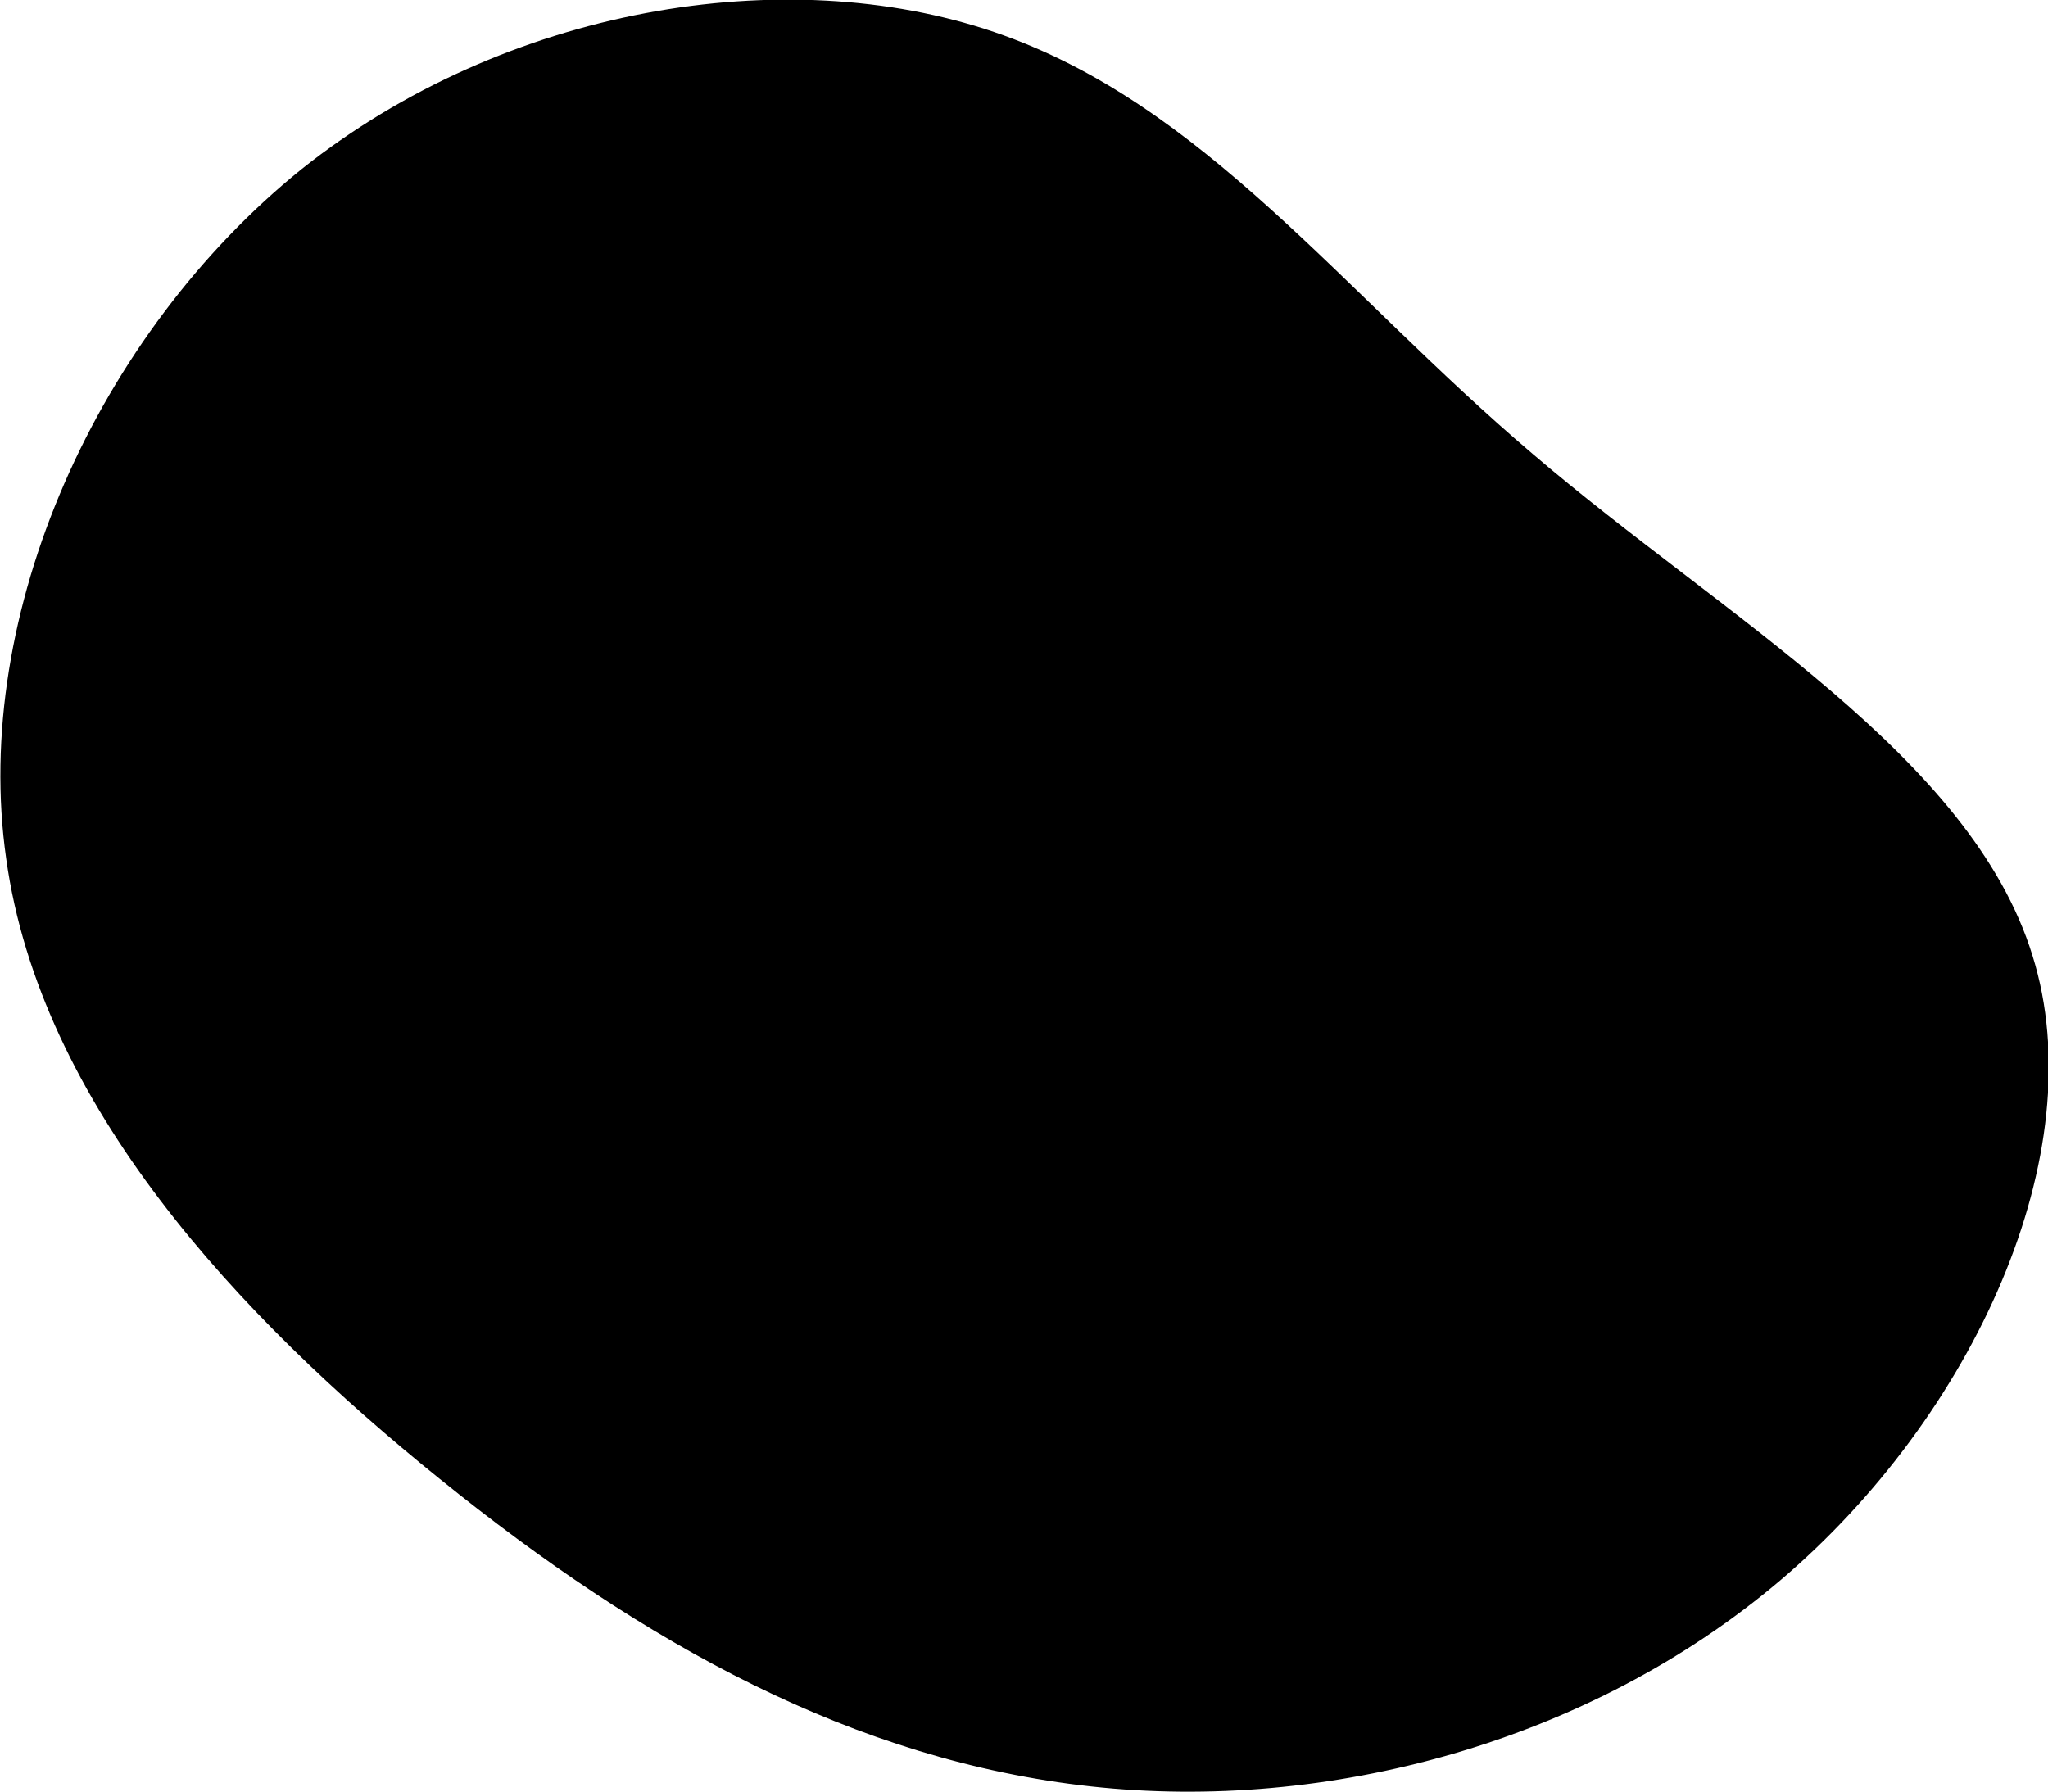
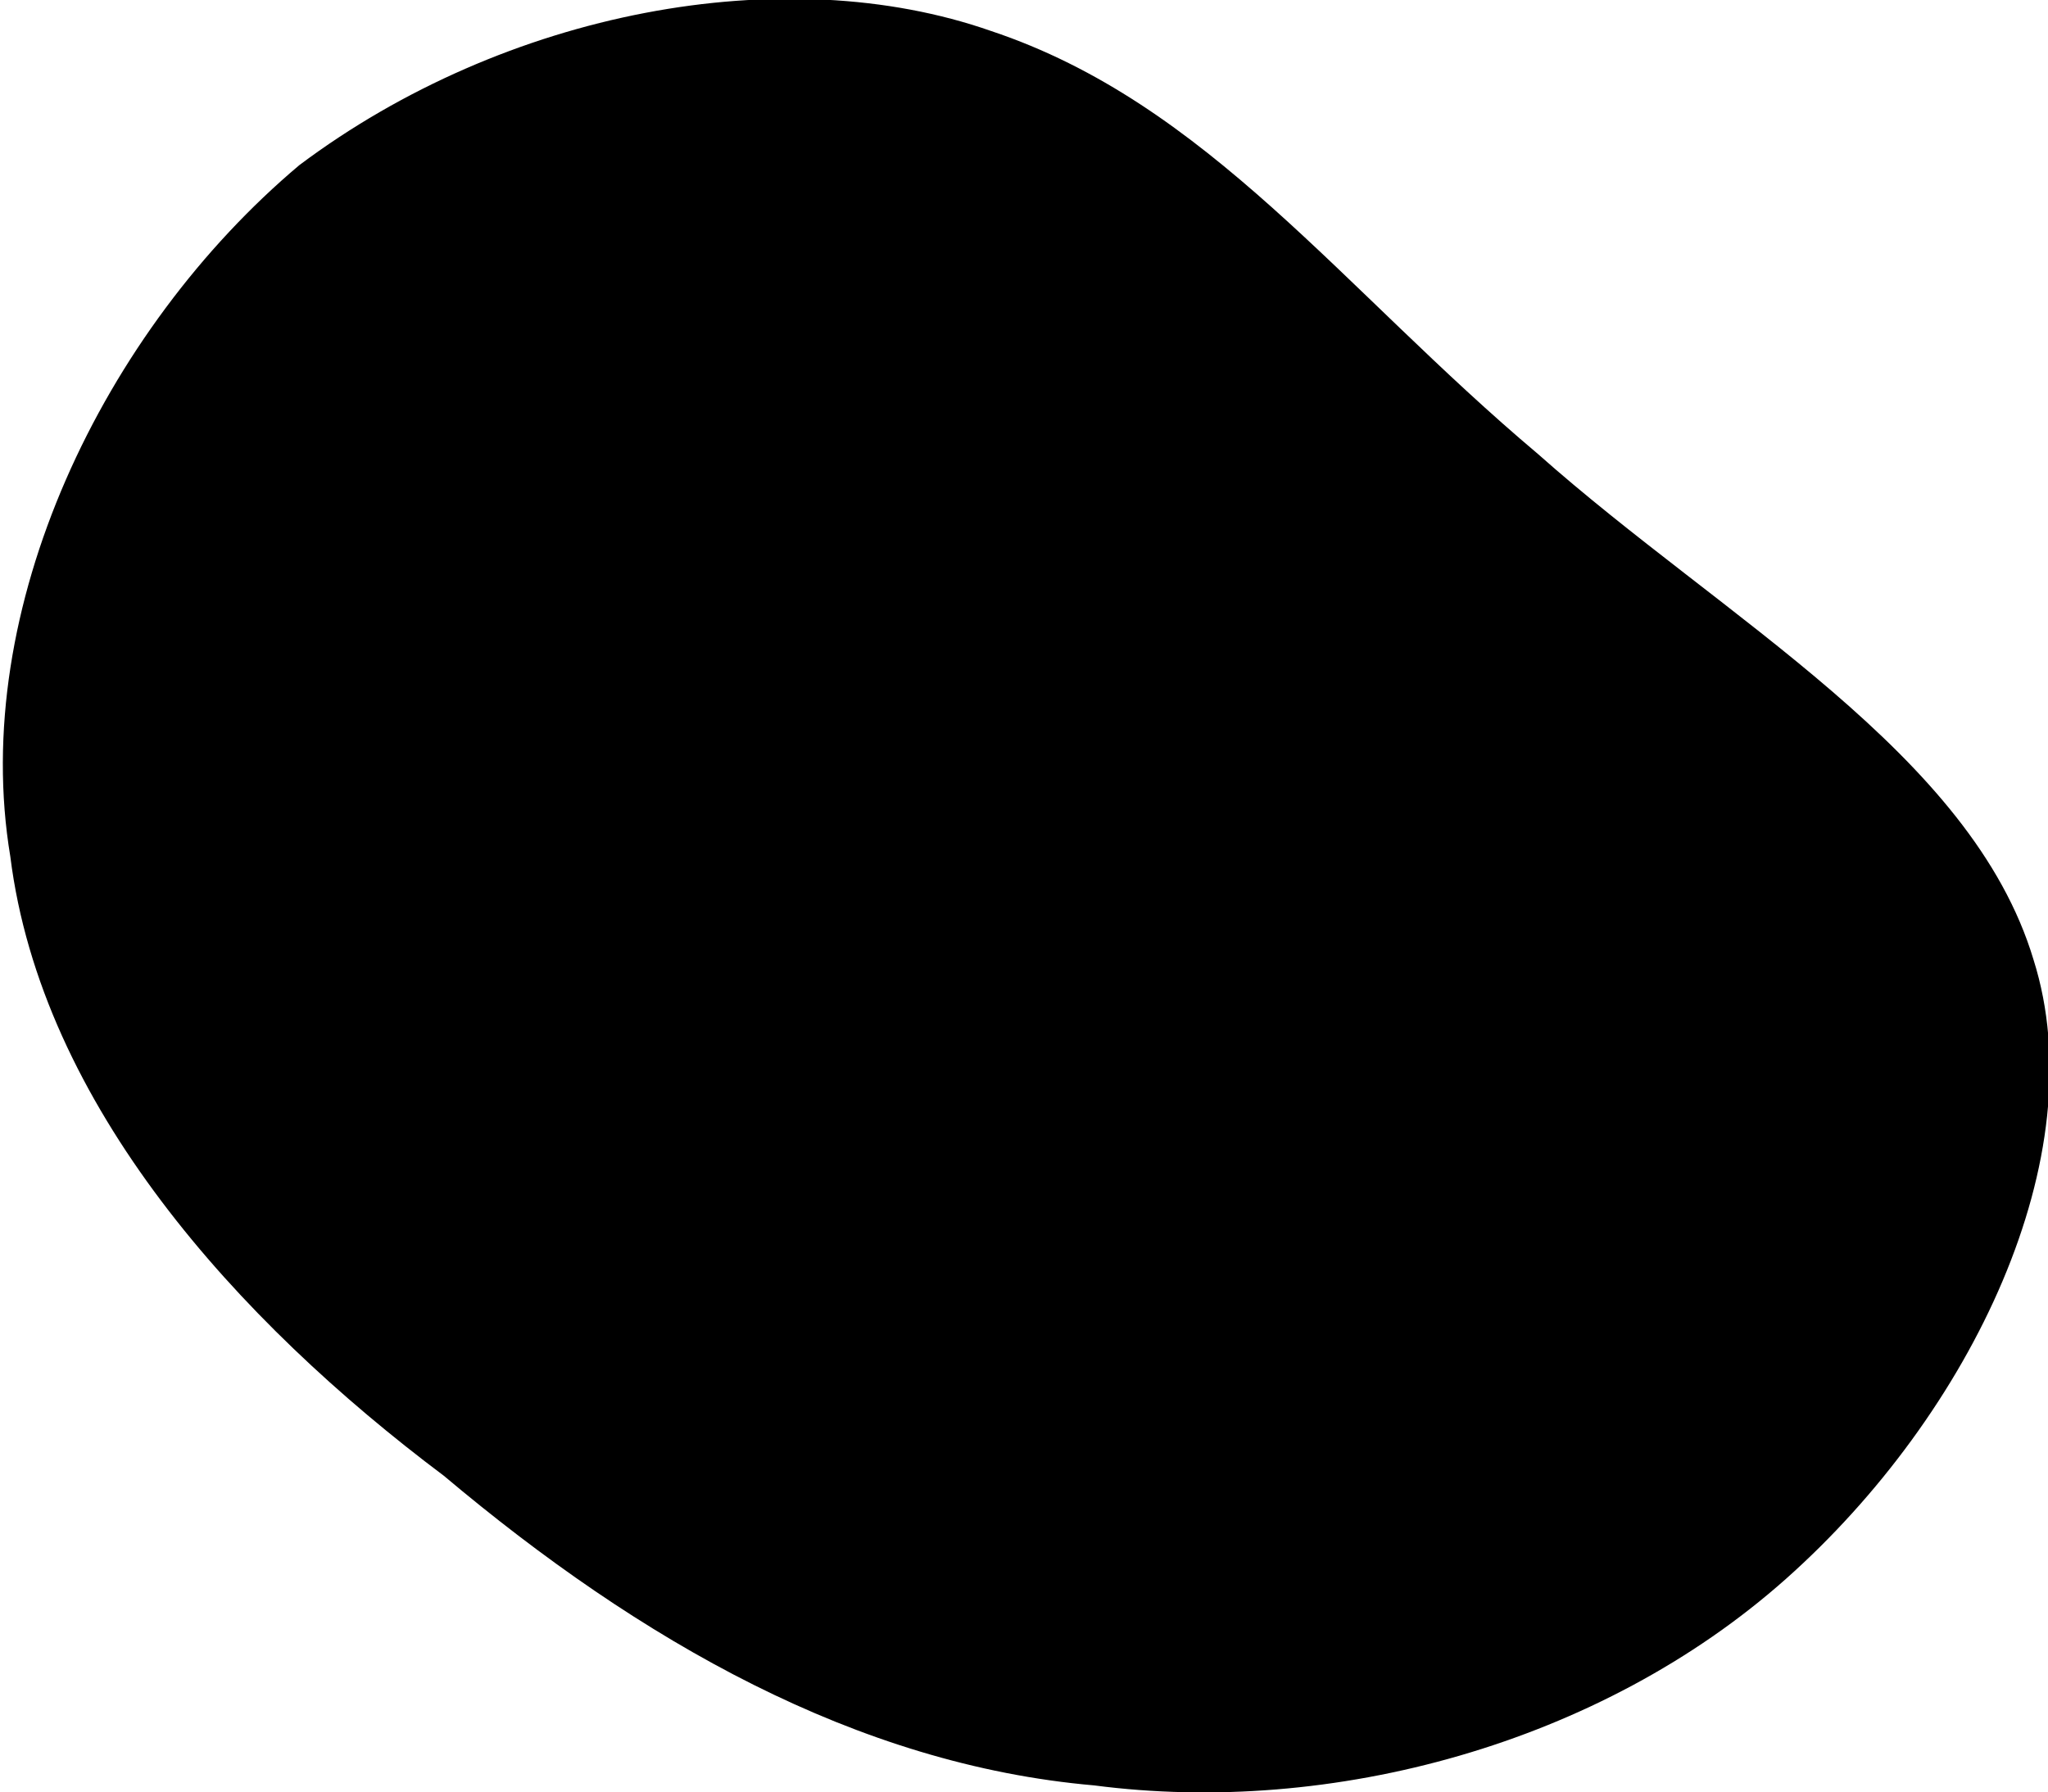
- <svg xmlns="http://www.w3.org/2000/svg" version="1.1" id="レイヤー_1" x="0px" y="0px" viewBox="0 0 198.4 173.6" style="enable-background:new 0 0 198.4 173.6;" xml:space="preserve">
-   <path d="M96.3,3.1c20.3,6.9,33.6,25.1,52.2,40.9c18.6,15.9,42.4,29.2,48.4,48.6c6,19.2-5.8,44.7-24.4,60.5s-44,22.5-66.8,20  c-22.9-2.5-43.3-13.8-63.1-29.8C23,127.5,3.9,107,0.6,83.2c-3.4-23.8,8.9-50.9,28.6-66.8C48.9,0.7,76-3.8,96.3,3.1z" />
+ <svg xmlns="http://www.w3.org/2000/svg" viewBox="0 0 198.4 173.6">
+   <path d="M96 3c21 7 34 25 53 41 18 16 42 29 48 49 6 19-6 44-24 60s-44 23-67 20c-23-2-44-14-63-30-20-15-39-36-42-60-4-24 9-51 28-67C49 1 76-4 96 3z" />
</svg>
